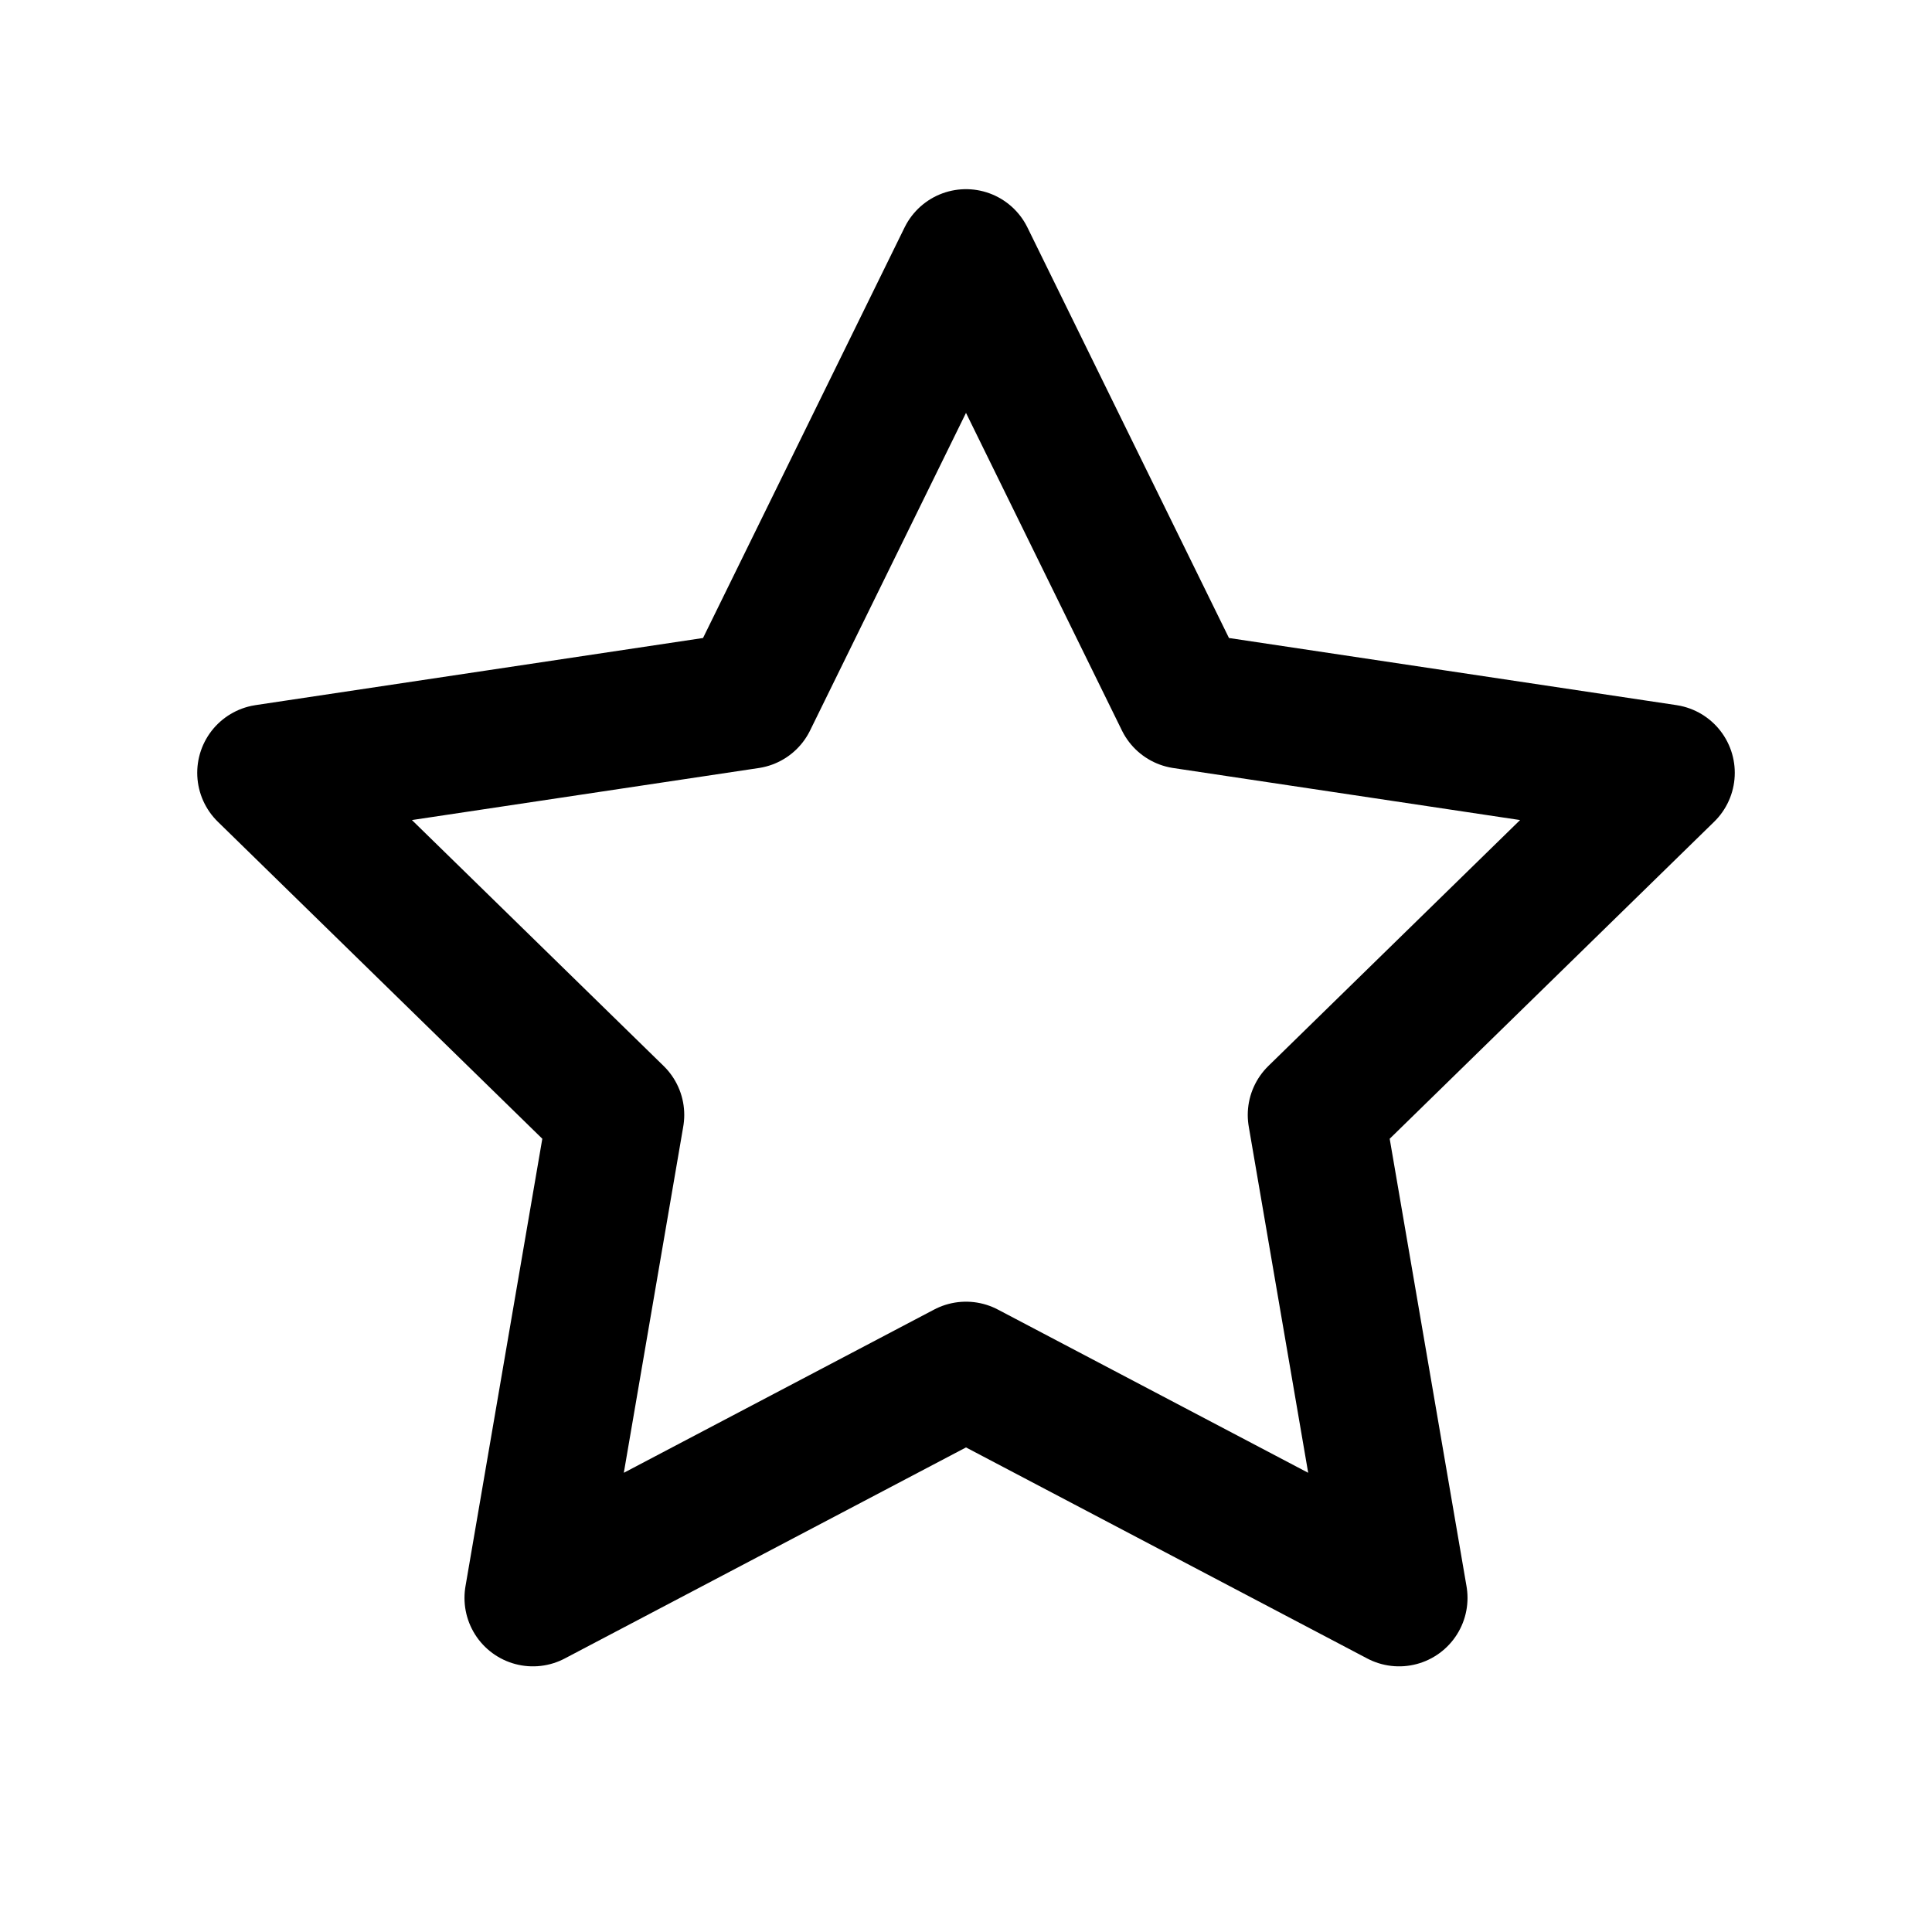
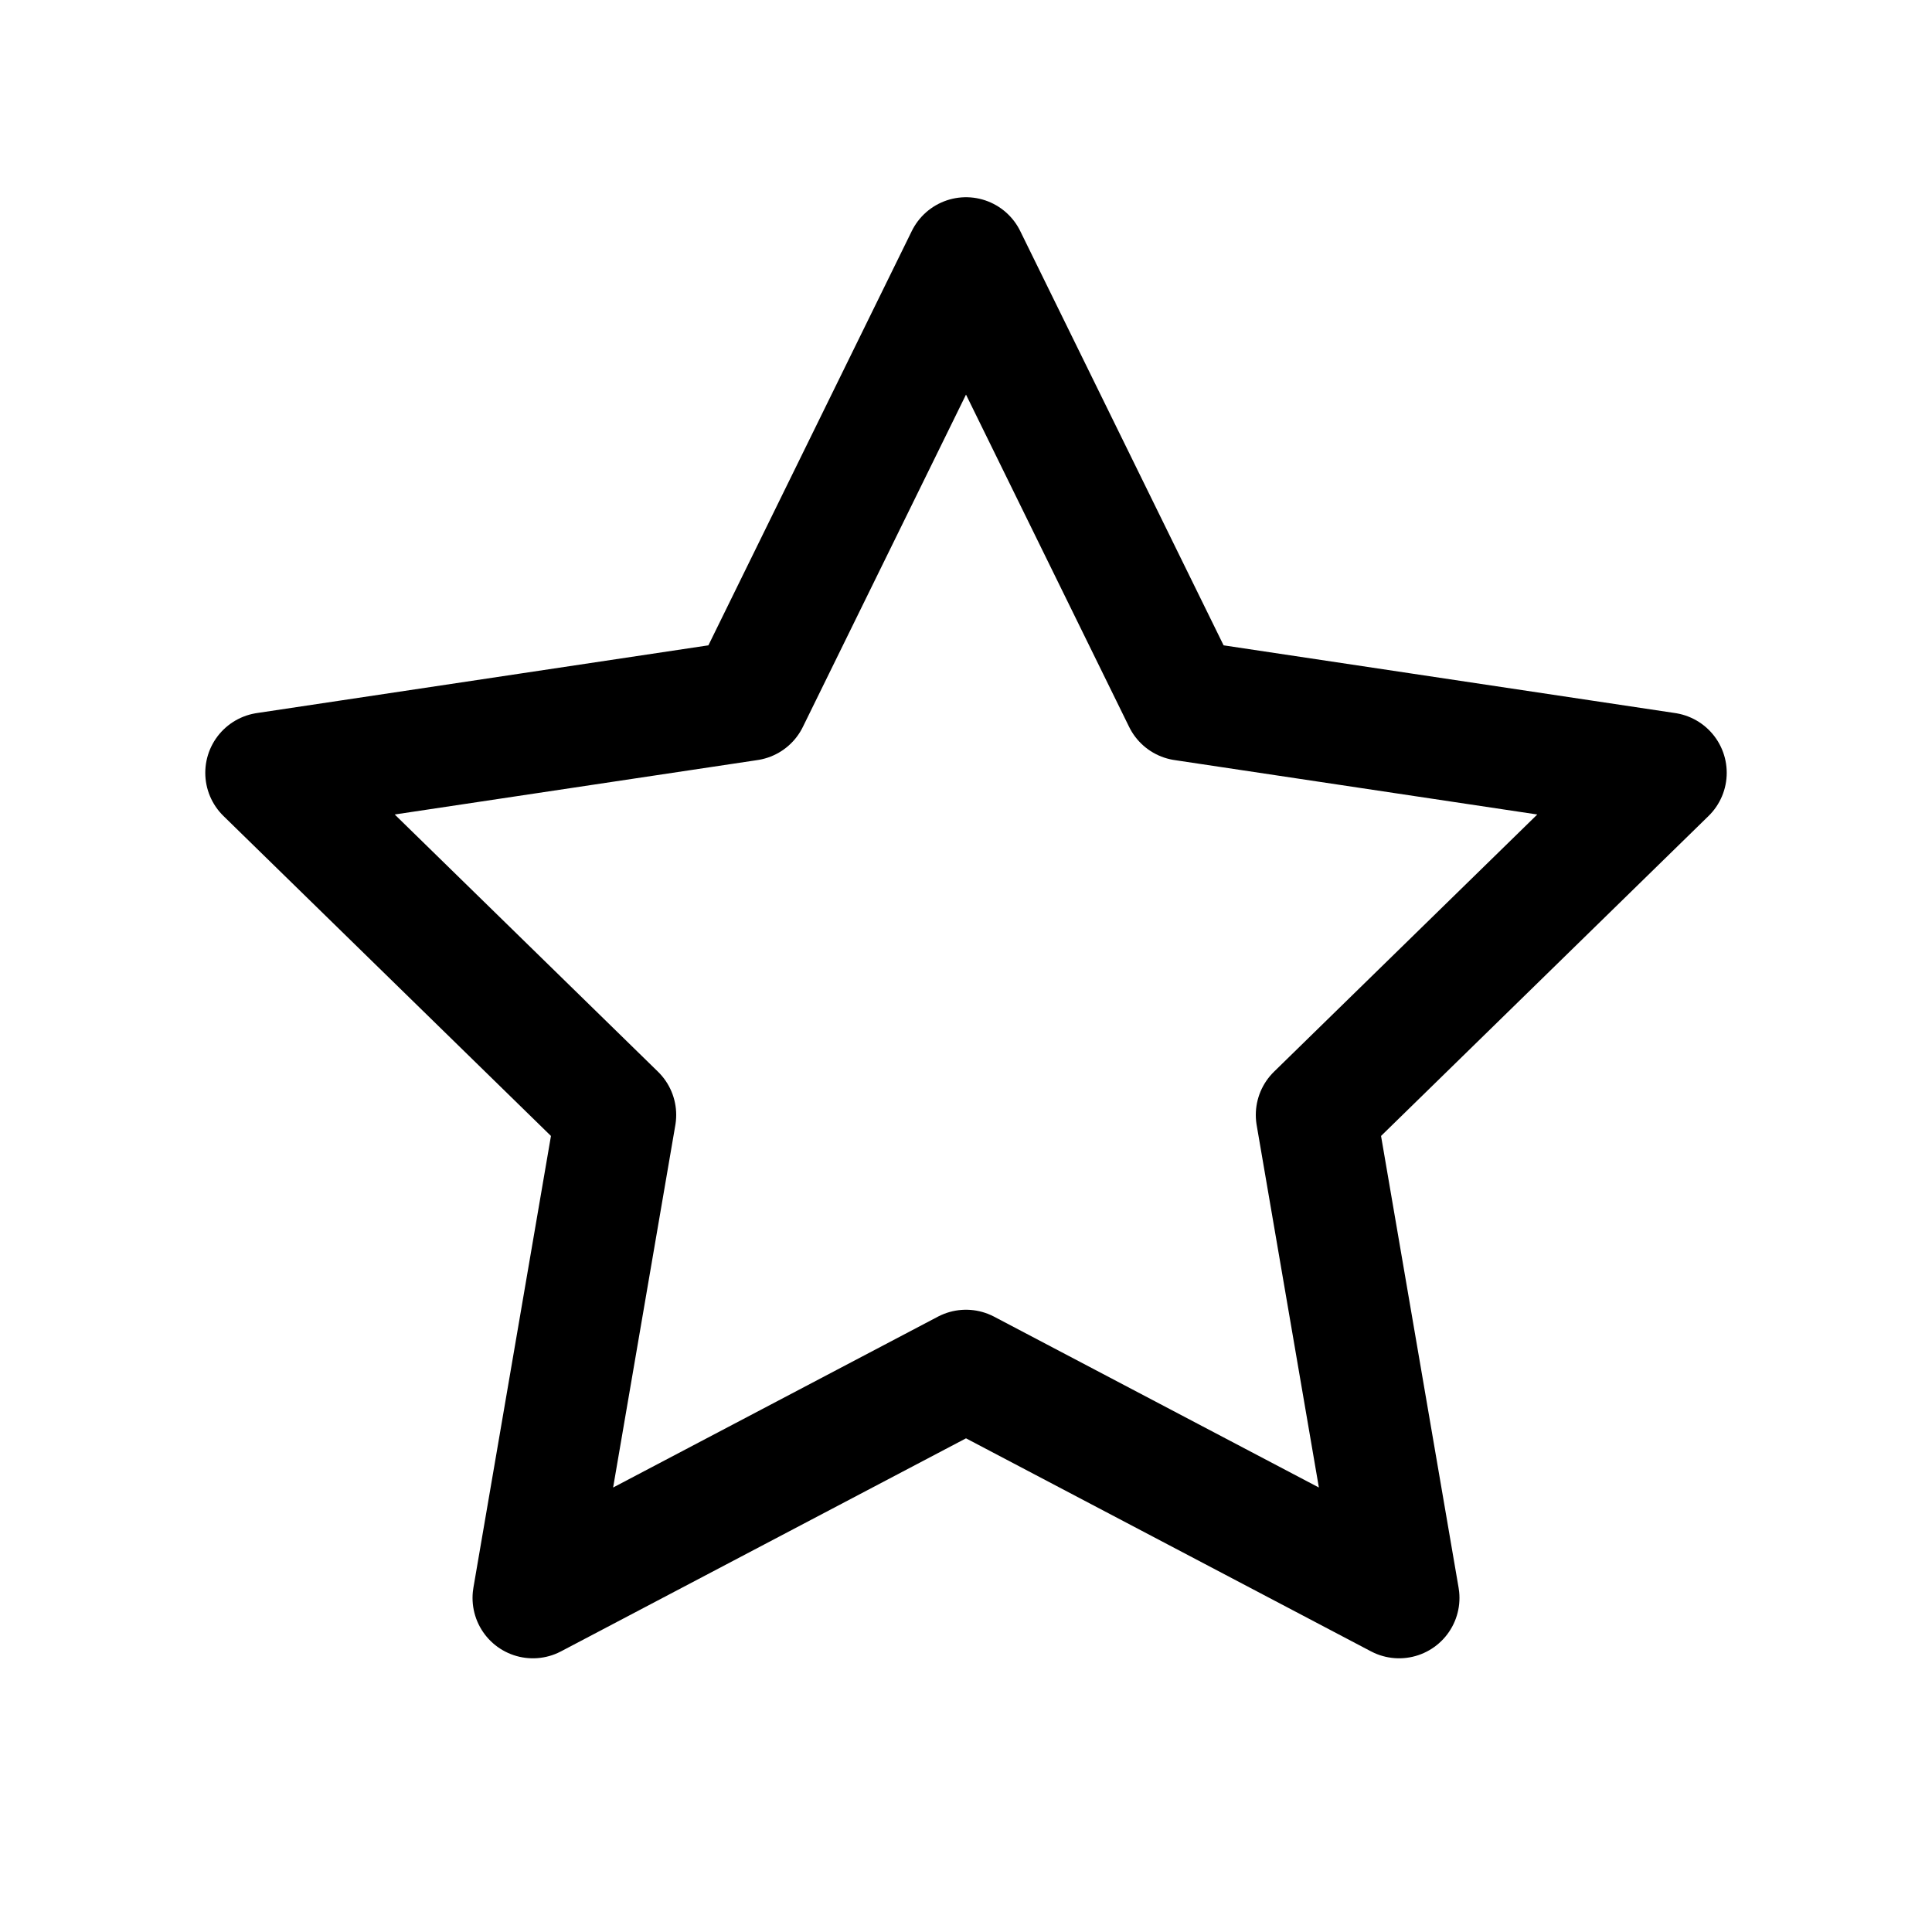
- <svg xmlns="http://www.w3.org/2000/svg" width="24" height="24" viewBox="0 0 24 24" fill="none" stroke="currentColor" stroke-width="1.7" stroke-linecap="round" stroke-linejoin="round" role="img" aria-label="star">
+ <svg xmlns="http://www.w3.org/2000/svg" width="24" height="24" viewBox="0 0 24 24" fill="none" stroke="currentColor" stroke-width="1.5" stroke-linecap="round" stroke-linejoin="round" role="img" aria-label="star">
  <path d="M12 3.2l2.7 5.5 6 .9-4.35 4.25 1.03 6-5.38-2.83-5.38 2.83 1.03-6L3.3 9.6l6-.9z" />
</svg>
